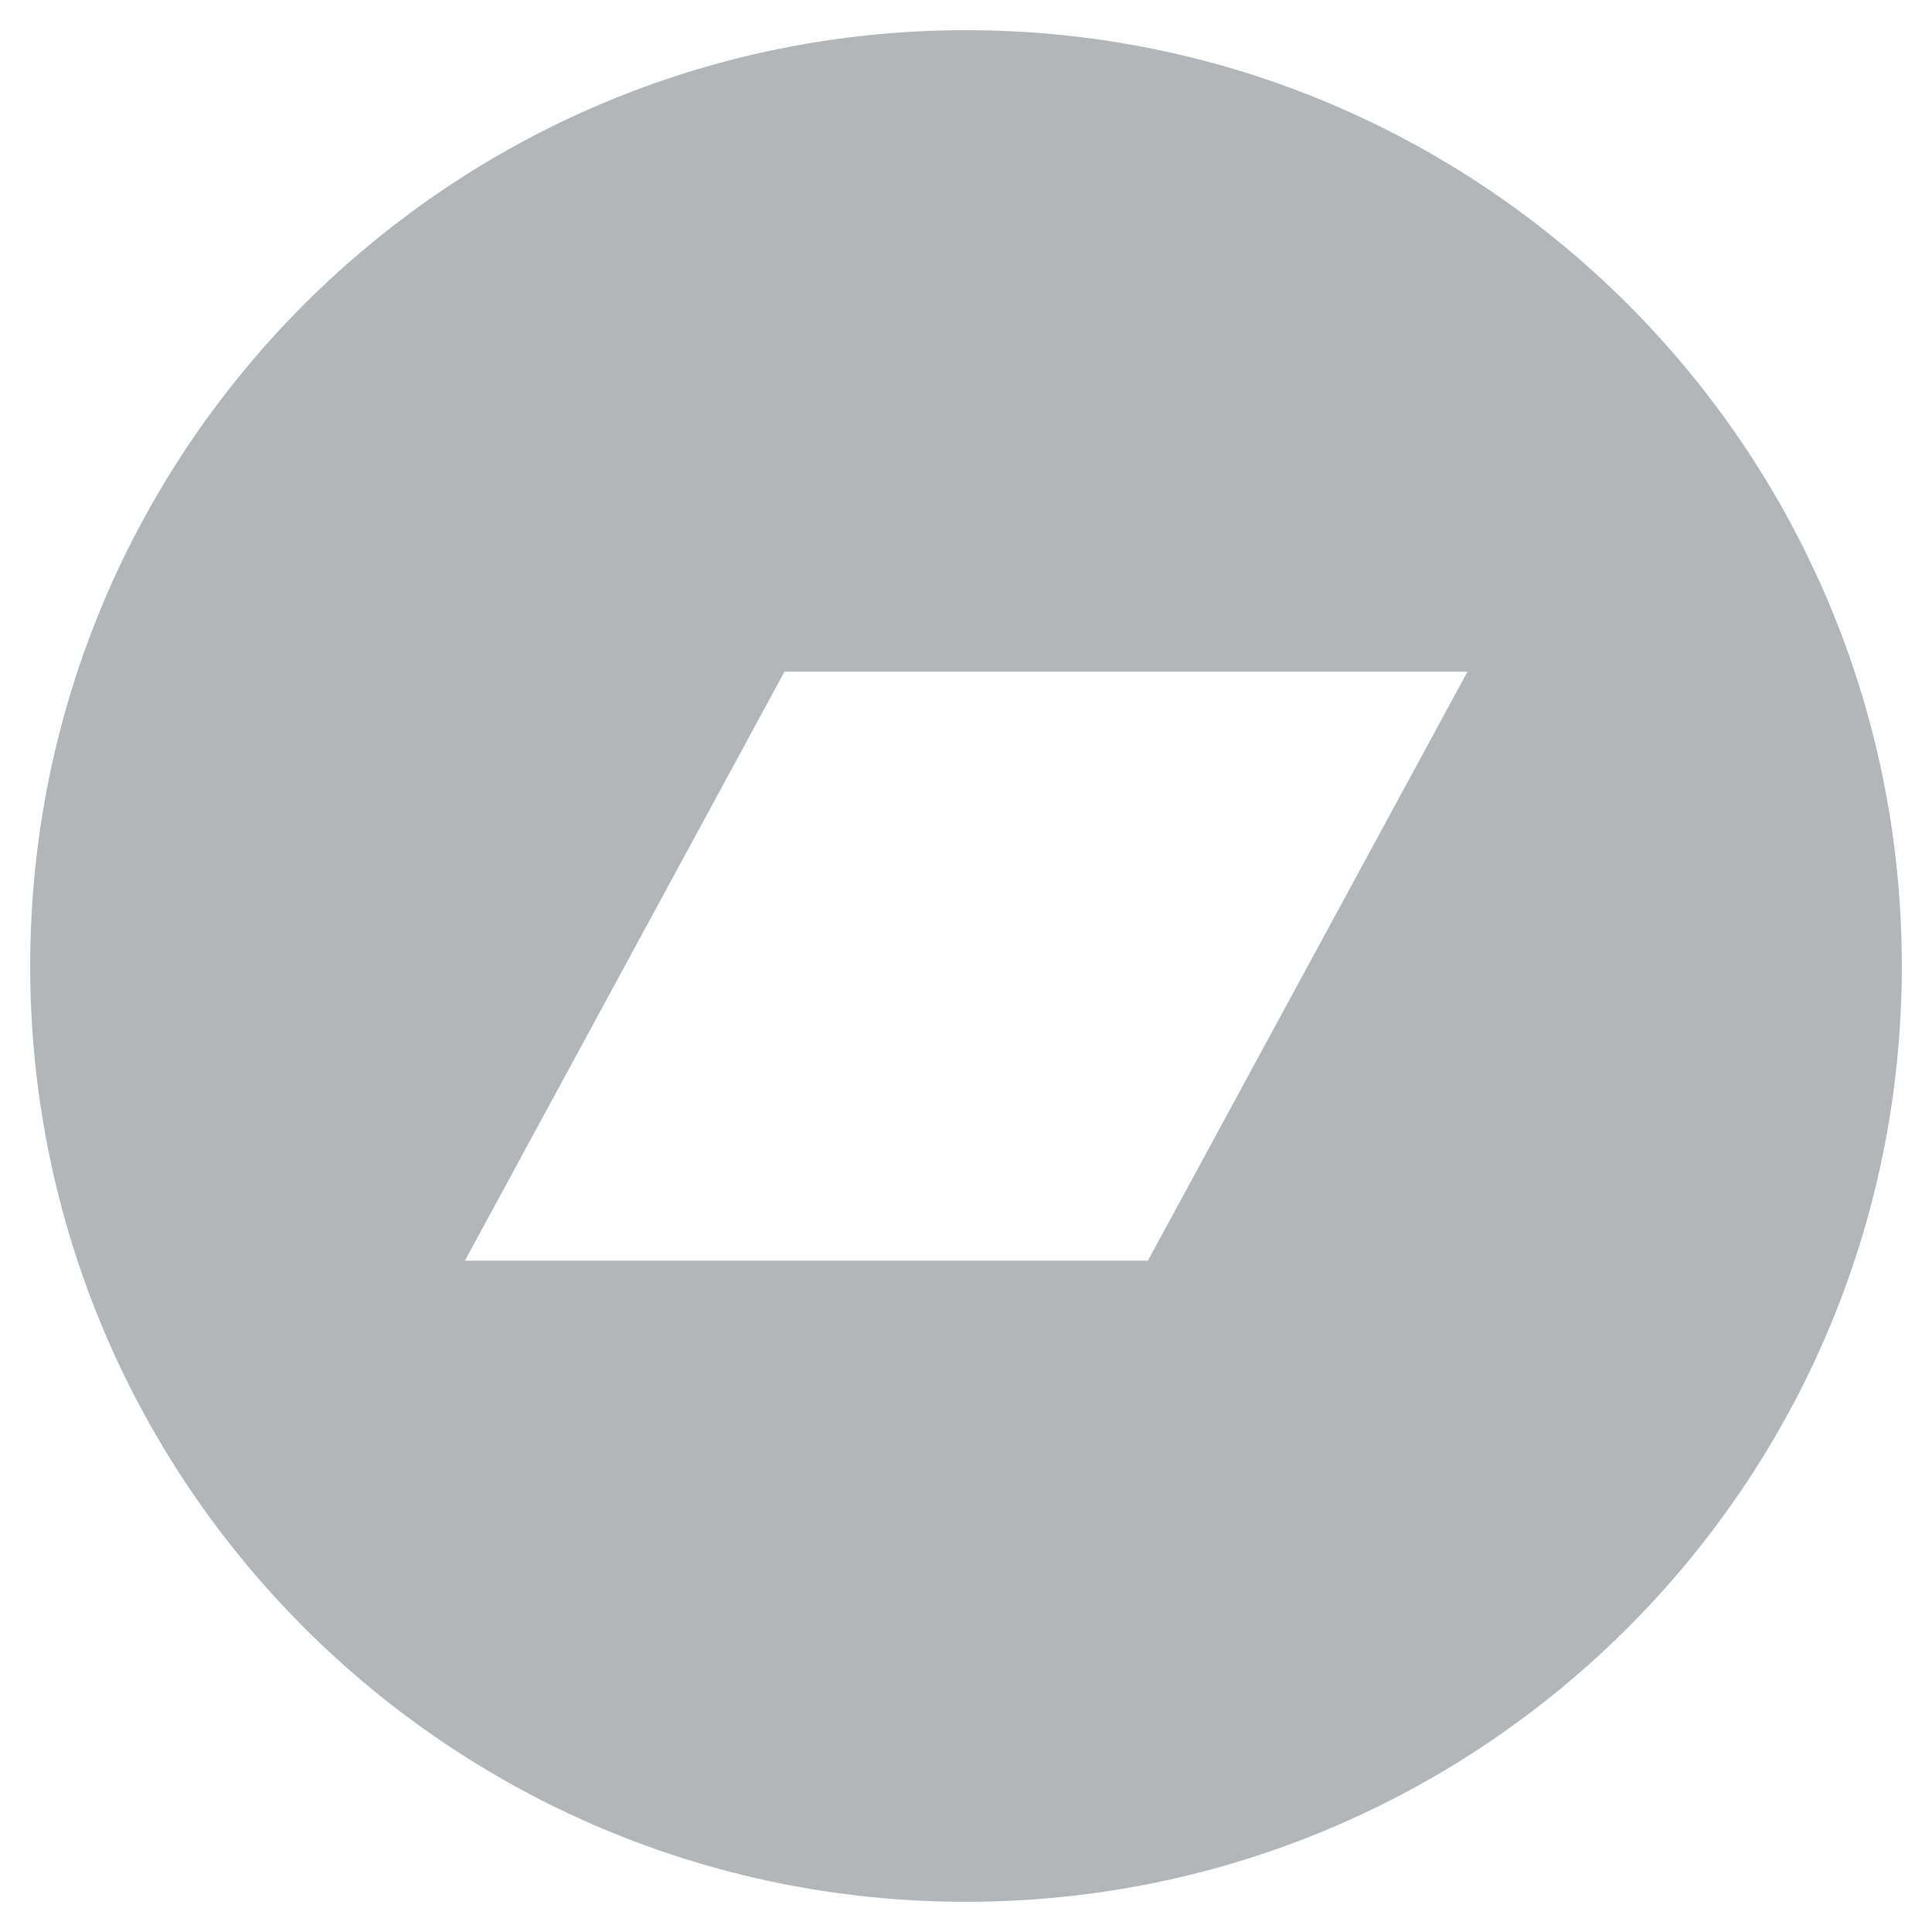
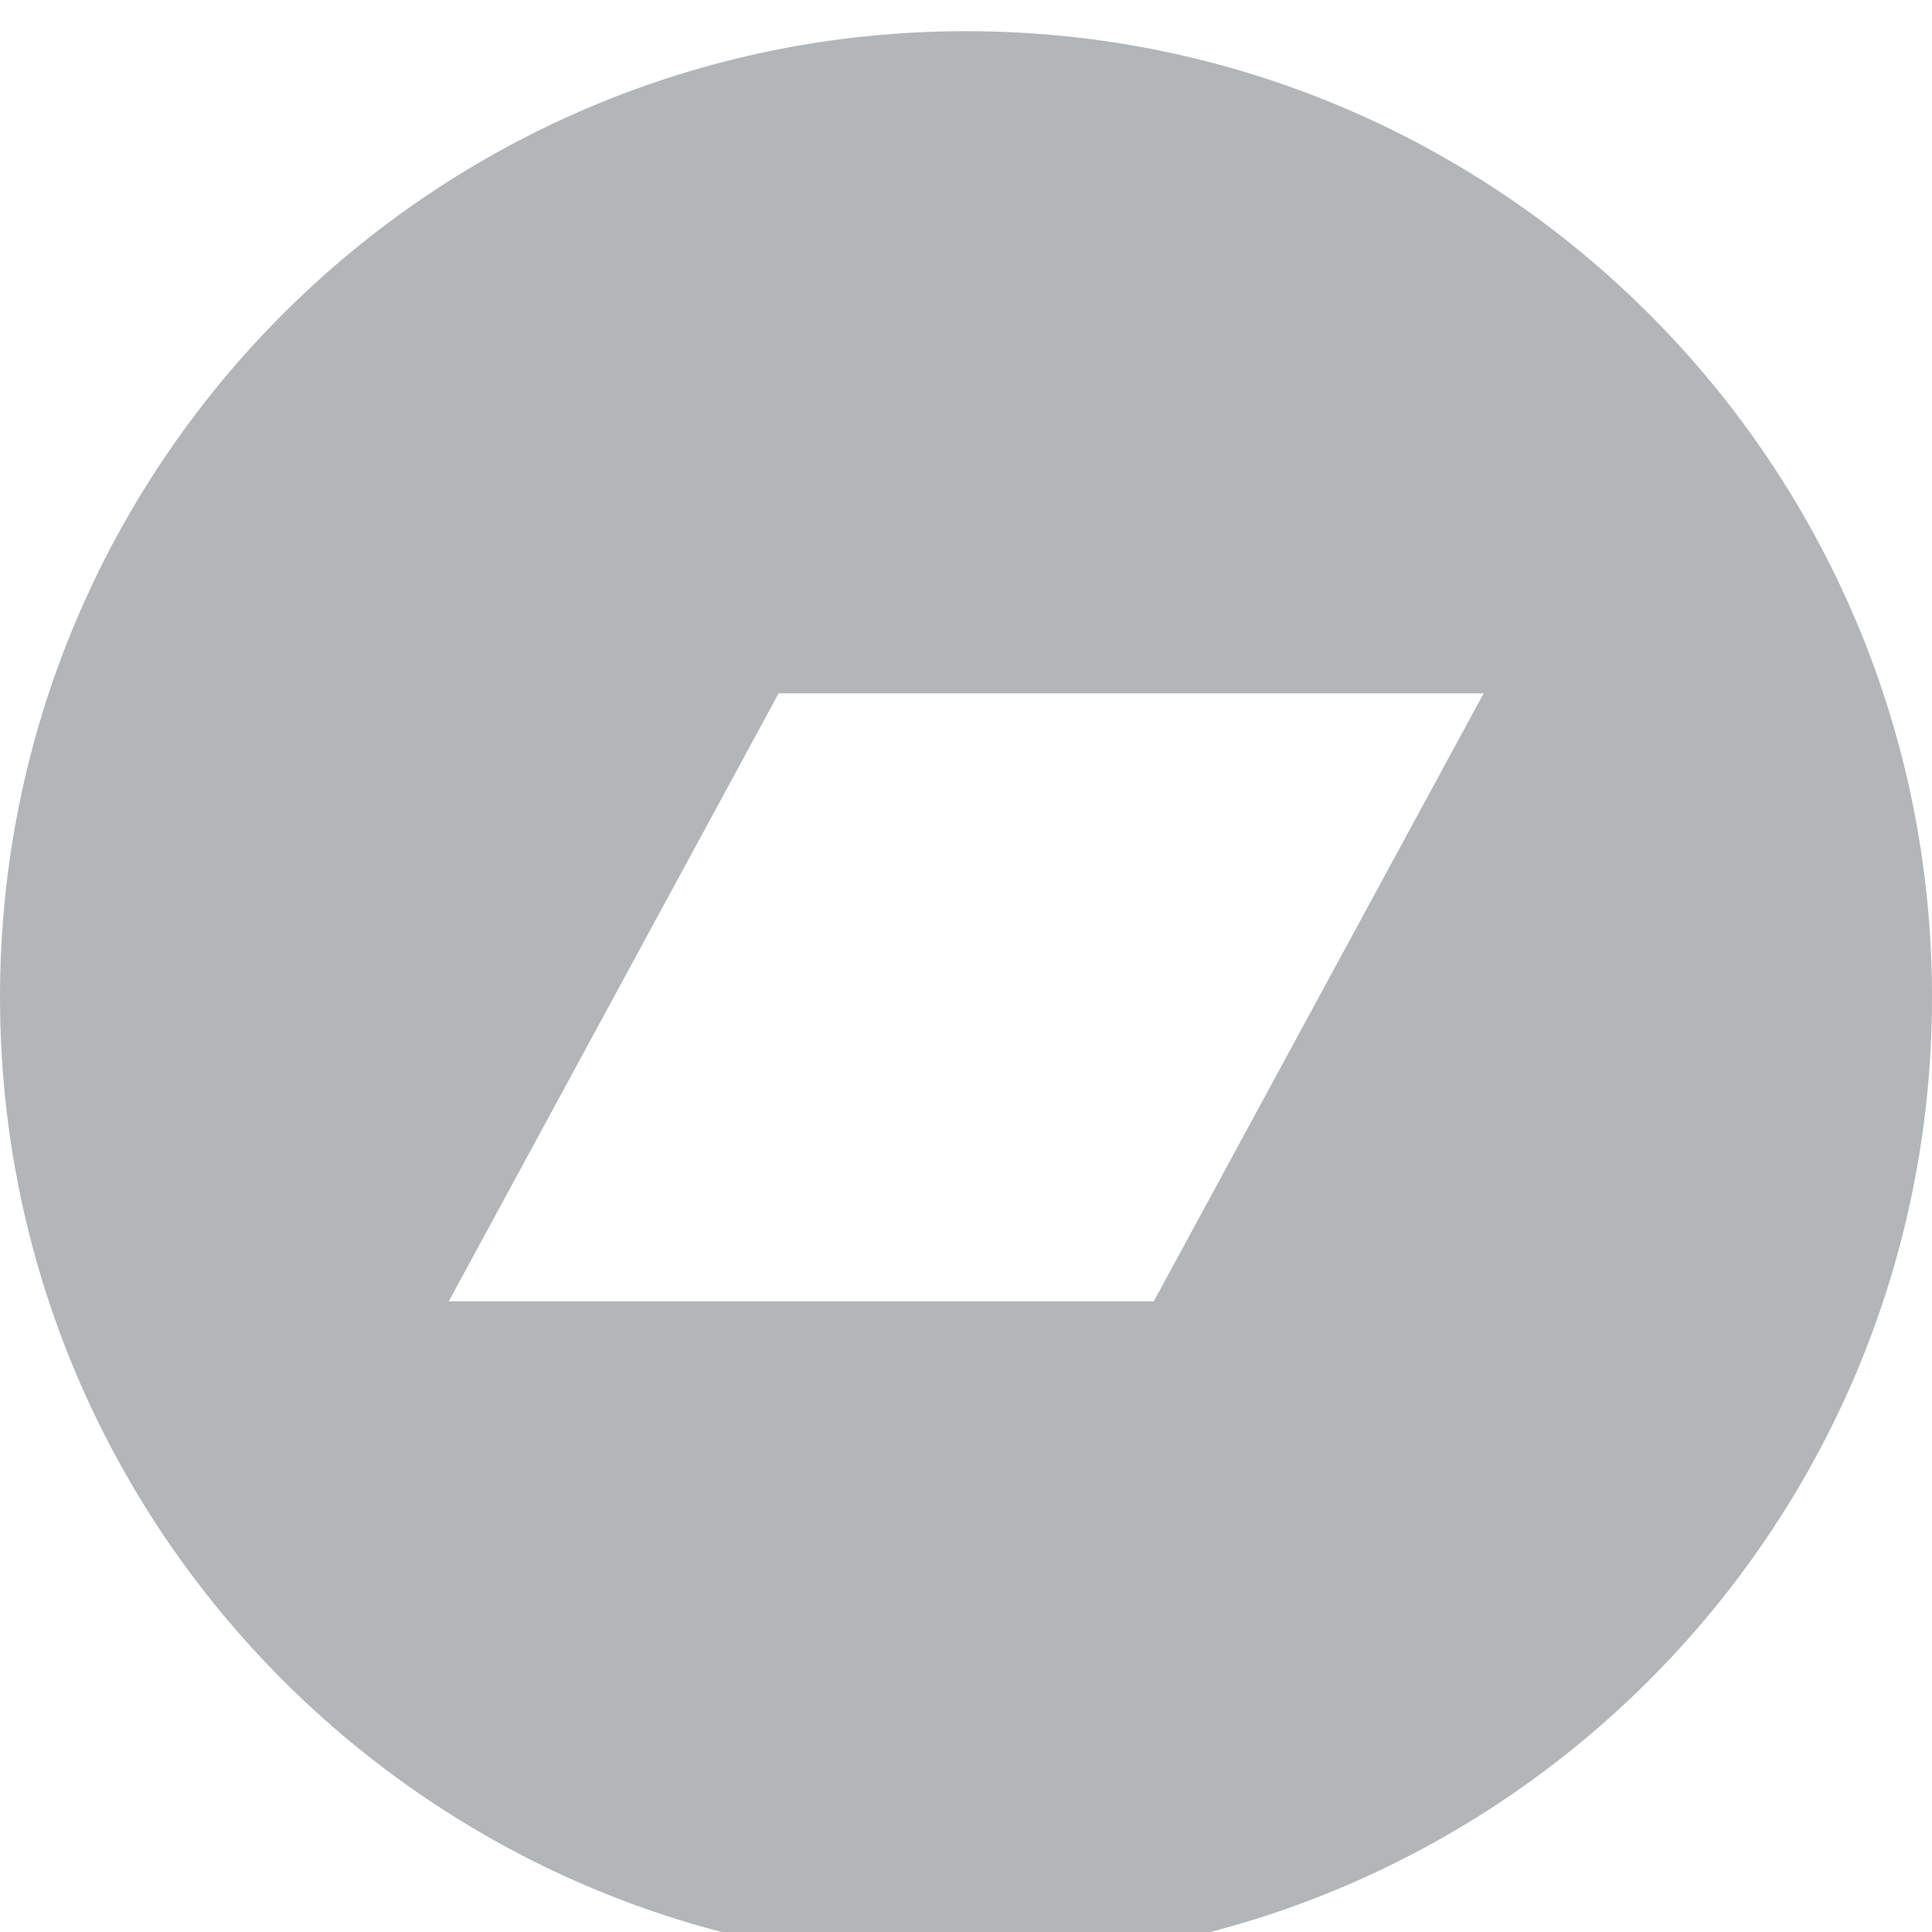
- <svg xmlns="http://www.w3.org/2000/svg" version="1.1" viewBox="0 0 496 512" width="300px" height="300px">
+ <svg xmlns="http://www.w3.org/2000/svg" version="1.1" viewBox="0 0 300px 300px">
  <path fill="#b2b6b9" d="M248 8C111 8 0 119 0 256s111 248 248 248 248-111 248-248S385 8 248 8zm48.2 326.1h-181L199.9 178h181l-84.7 156.1z" />
</svg>
